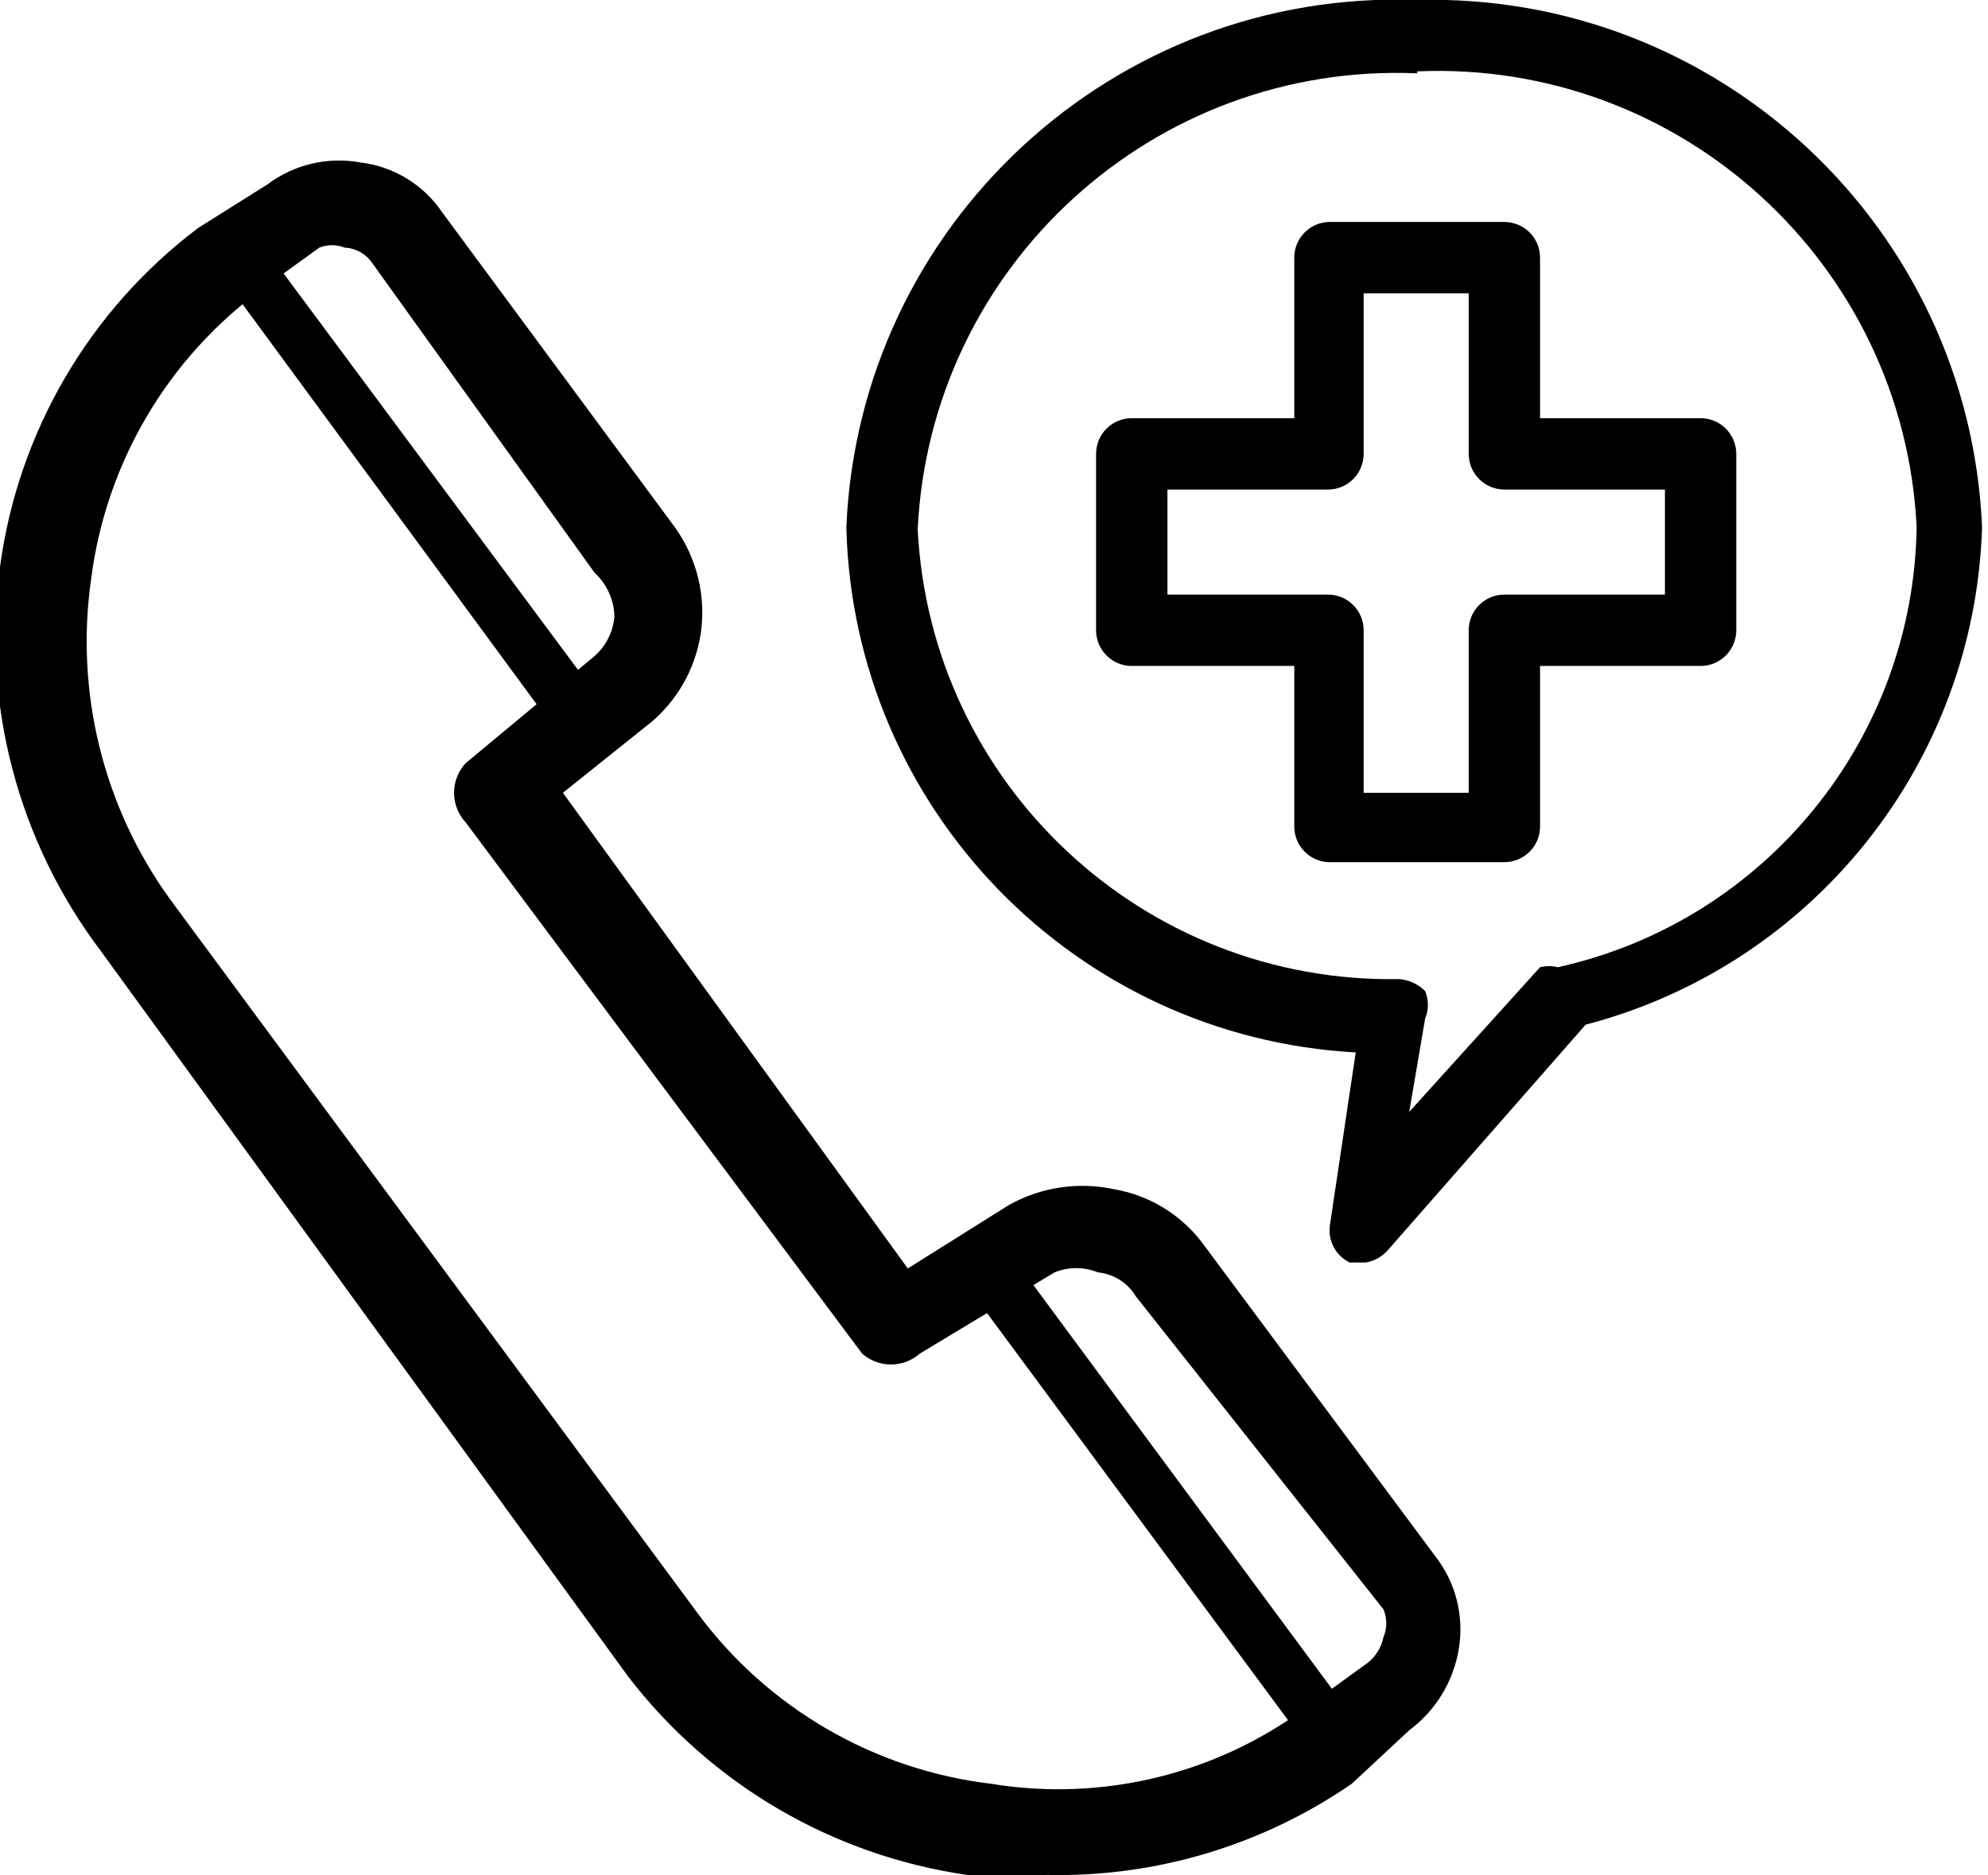
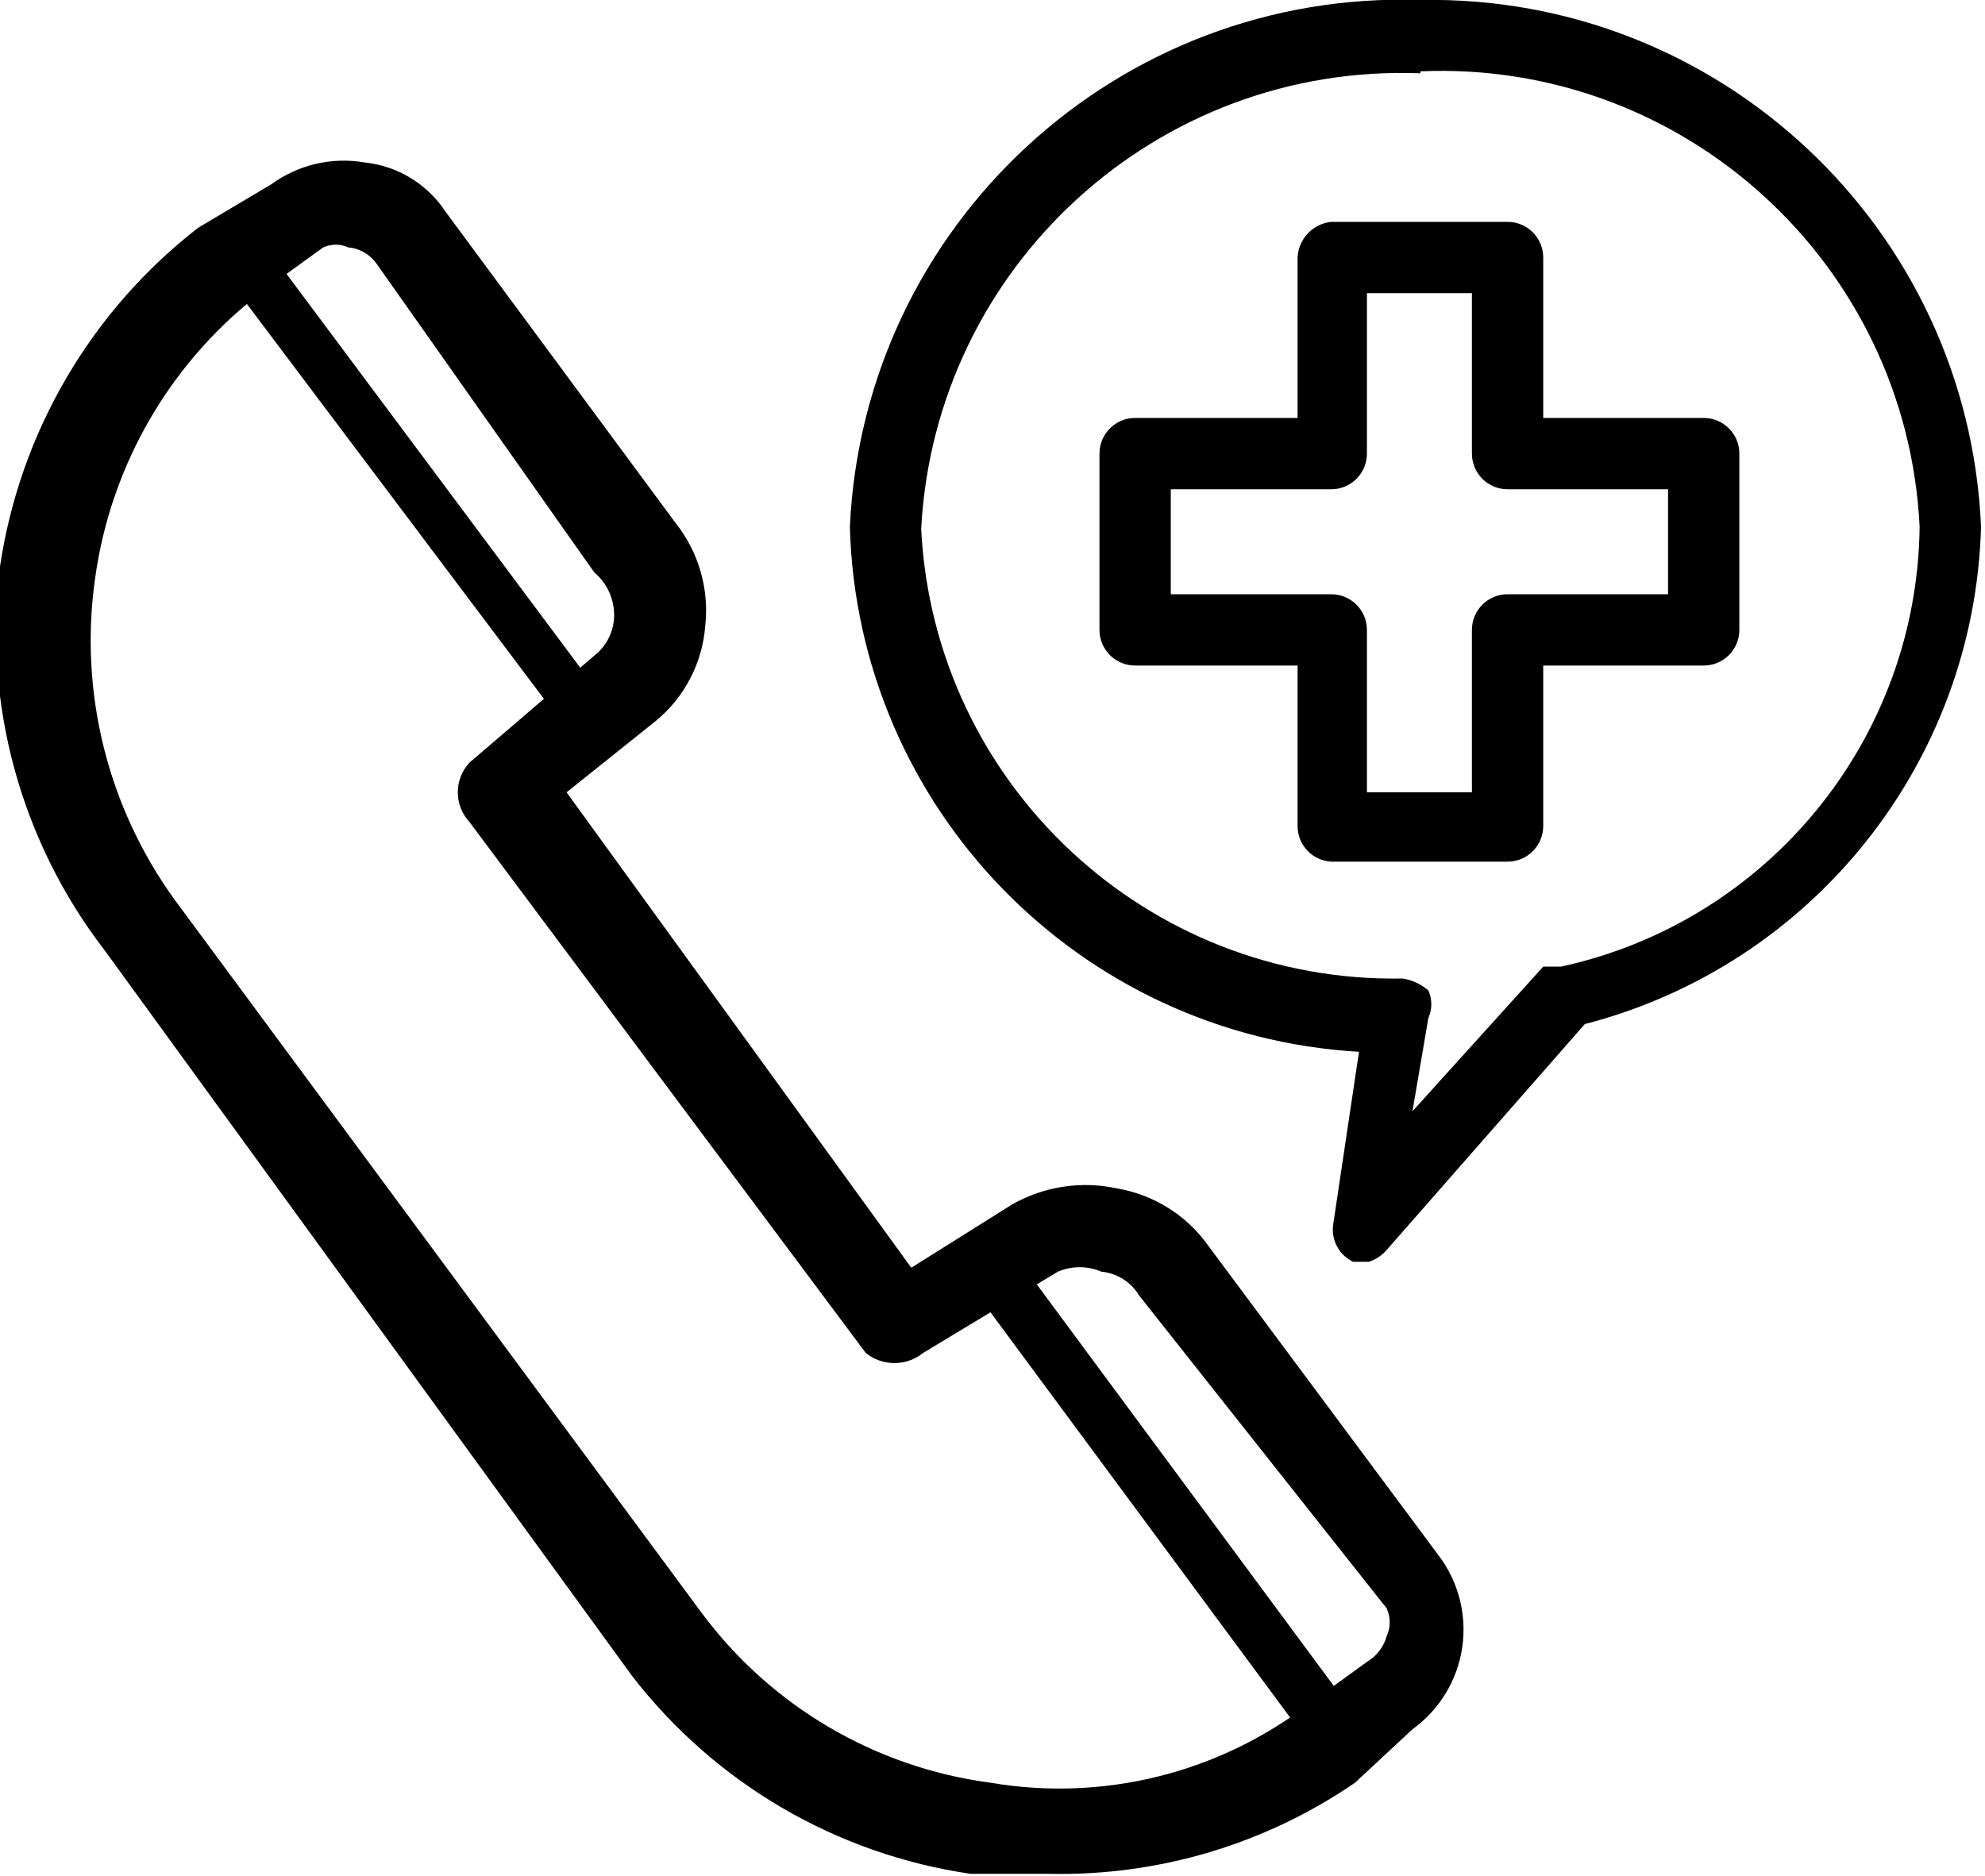
- <svg xmlns="http://www.w3.org/2000/svg" viewBox="0 0 10.03 9.46">
+ <svg xmlns="http://www.w3.org/2000/svg" viewBox="0 0 10.02 9.47">
  <g id="Layer_2" data-name="Layer 2">
-     <g id="Isolation_Mode" data-name="Isolation Mode">
-       <path d="M6.72,8.89a.14.14,0,0,1-.11-.06L4.88,6.49a.14.14,0,1,1,.22-.16L6.83,8.67a.14.14,0,0,1,0,.19Z" />
-       <path d="M5.28,9.46a2.69,2.69,0,0,1-.4,0,2.63,2.63,0,0,1-1.71-1L.51,4.8A2.63,2.63,0,0,1,0,2.86a2.57,2.57,0,0,1,1-1.71L1.35.93A.6.6,0,0,1,1.82.82a.58.58,0,0,1,.41.25L3.39,2.64a.74.74,0,0,1,.15.52.73.73,0,0,1-.25.48L2.84,4,4.58,6.4l.51-.32A.76.76,0,0,1,5.62,6a.71.71,0,0,1,.46.29L7.24,7.85a.6.6,0,0,1,.12.47.64.64,0,0,1-.25.41L6.82,9A2.61,2.61,0,0,1,5.28,9.46ZM1.74,1.25a.17.17,0,0,0-.13,0l-.29.21A2.15,2.15,0,0,0,.46,2.92a2.22,2.22,0,0,0,.4,1.62l2.66,3.6A2.16,2.16,0,0,0,5,9a2.1,2.1,0,0,0,1.61-.4l.29-.21a.22.22,0,0,0,.08-.13.18.18,0,0,0,0-.14L5.73,6.54a.25.25,0,0,0-.19-.12.29.29,0,0,0-.22,0l-.68.41a.22.22,0,0,1-.29,0l-2-2.68a.22.22,0,0,1,0-.3L3,3.31a.3.3,0,0,0,.1-.2A.31.31,0,0,0,3,2.89L1.88,1.33a.18.18,0,0,0-.13-.08Z" />
-       <path d="M2.94,3.78a.14.14,0,0,1-.11-.06L1.11,1.38a.13.13,0,0,1,0-.19.13.13,0,0,1,.18,0L3.05,3.56a.14.14,0,0,1,0,.19A.11.11,0,0,1,2.94,3.78Z" />
-       <path d="M6.89,6.37l-.08,0a.18.18,0,0,1-.1-.19l.13-.87A2.72,2.72,0,0,1,4.27,2.66,2.78,2.78,0,0,1,7.15,0,2.78,2.78,0,0,1,10,2.66,2.68,2.68,0,0,1,8,5.17L7,6.31A.19.19,0,0,1,6.89,6.37Zm.26-6a2.42,2.42,0,0,0-2.52,2.3A2.39,2.39,0,0,0,7.06,4.94.21.21,0,0,1,7.19,5a.18.18,0,0,1,0,.14l-.08.47.66-.73a.19.19,0,0,1,.09,0A2.31,2.31,0,0,0,9.67,2.66,2.42,2.42,0,0,0,7.15.36Z" />
-       <path d="M7.59,4.35H6.7a.18.18,0,0,1-.17-.18V3.36H5.71a.18.18,0,0,1-.18-.18V2.29a.18.18,0,0,1,.18-.18h.82V1.3a.18.18,0,0,1,.17-.18h.89a.18.18,0,0,1,.18.18v.81h.81a.18.18,0,0,1,.18.18v.89a.18.18,0,0,1-.18.18H7.77v.81A.18.18,0,0,1,7.59,4.35ZM6.88,4h.53V3.18A.18.18,0,0,1,7.59,3H8.4V2.47H7.59a.18.18,0,0,1-.18-.18V1.48H6.88v.81a.18.18,0,0,1-.18.18H5.89V3H6.7a.18.18,0,0,1,.18.18Z" />
+     <g id="Layer_1-2" data-name="Layer 1">
+       <g id="Isolation_Mode" data-name="Isolation Mode">
+         <path d="M6.74,8.89a.14.14,0,0,1-.11-.06L4.9,6.49a.14.14,0,0,1,0-.2.14.14,0,0,1,.19,0,.07.07,0,0,1,0,0L6.85,8.67a.14.14,0,0,1,0,.19Z" />
+         <path d="M5.3,9.46H4.9a2.64,2.64,0,0,1-1.71-1L.53,4.8A2.64,2.64,0,0,1,0,2.86,2.66,2.66,0,0,1,1,1.15L1.37.93A.62.62,0,0,1,1.84.82a.56.56,0,0,1,.41.25L3.41,2.64a.71.71,0,0,1,.15.52.69.69,0,0,1-.25.48L2.86,4,4.6,6.4l.51-.32A.75.75,0,0,1,5.64,6a.71.71,0,0,1,.46.29L7.26,7.85a.62.62,0,0,1-.13.88L6.84,9A2.63,2.63,0,0,1,5.3,9.46ZM1.76,1.25a.15.15,0,0,0-.13,0l-.29.21A2.2,2.2,0,0,0,.48,2.92a2.23,2.23,0,0,0,.4,1.62l2.66,3.6A2.17,2.17,0,0,0,5,9a2.07,2.07,0,0,0,1.61-.4l.29-.21A.22.22,0,0,0,7,8.26a.17.17,0,0,0,0-.14L5.75,6.54a.25.25,0,0,0-.19-.12.28.28,0,0,0-.22,0l-.68.41a.23.23,0,0,1-.29,0l-2-2.68a.22.22,0,0,1,0-.3L3,3.31a.26.26,0,0,0,.1-.2A.28.28,0,0,0,3,2.89L1.9,1.33a.2.2,0,0,0-.13-.08Z" />
+         <path d="M3,3.78a.14.14,0,0,1-.11-.06L1.13,1.38a.13.13,0,0,1,0-.18h0a.13.13,0,0,1,.18,0L3.07,3.56a.14.14,0,0,1,0,.19A.11.11,0,0,1,3,3.78Z" />
+         <path d="M6.91,6.37H6.83a.18.18,0,0,1-.1-.19l.13-.87A2.73,2.73,0,0,1,4.29,2.66,2.79,2.79,0,0,1,7.17,0,2.78,2.78,0,0,1,10,2.66,2.67,2.67,0,0,1,8,5.17L7,6.31A.2.2,0,0,1,6.91,6.37Zm.26-6a2.43,2.43,0,0,0-2.52,2.3A2.39,2.39,0,0,0,7.08,4.94.26.26,0,0,1,7.21,5a.17.17,0,0,1,0,.14l-.08.47.66-.73h.09A2.3,2.3,0,0,0,9.69,2.66,2.42,2.42,0,0,0,7.17.36Z" />
+         <path d="M7.61,4.35H6.72a.18.18,0,0,1-.17-.18V3.36H5.73a.18.18,0,0,1-.18-.18V2.29a.18.18,0,0,1,.18-.18h.82V1.3a.19.19,0,0,1,.17-.18h.89a.18.18,0,0,1,.18.18v.81H8.6a.18.18,0,0,1,.18.18h0v.89a.18.18,0,0,1-.18.18H7.79v.81A.18.18,0,0,1,7.61,4.35ZM6.9,4h.53V3.18A.18.18,0,0,1,7.61,3h.81V2.47H7.61a.18.18,0,0,1-.18-.18V1.48H6.9v.81a.18.18,0,0,1-.18.18H5.91V3h.81a.18.18,0,0,1,.18.18Z" />
+       </g>
    </g>
  </g>
</svg>
